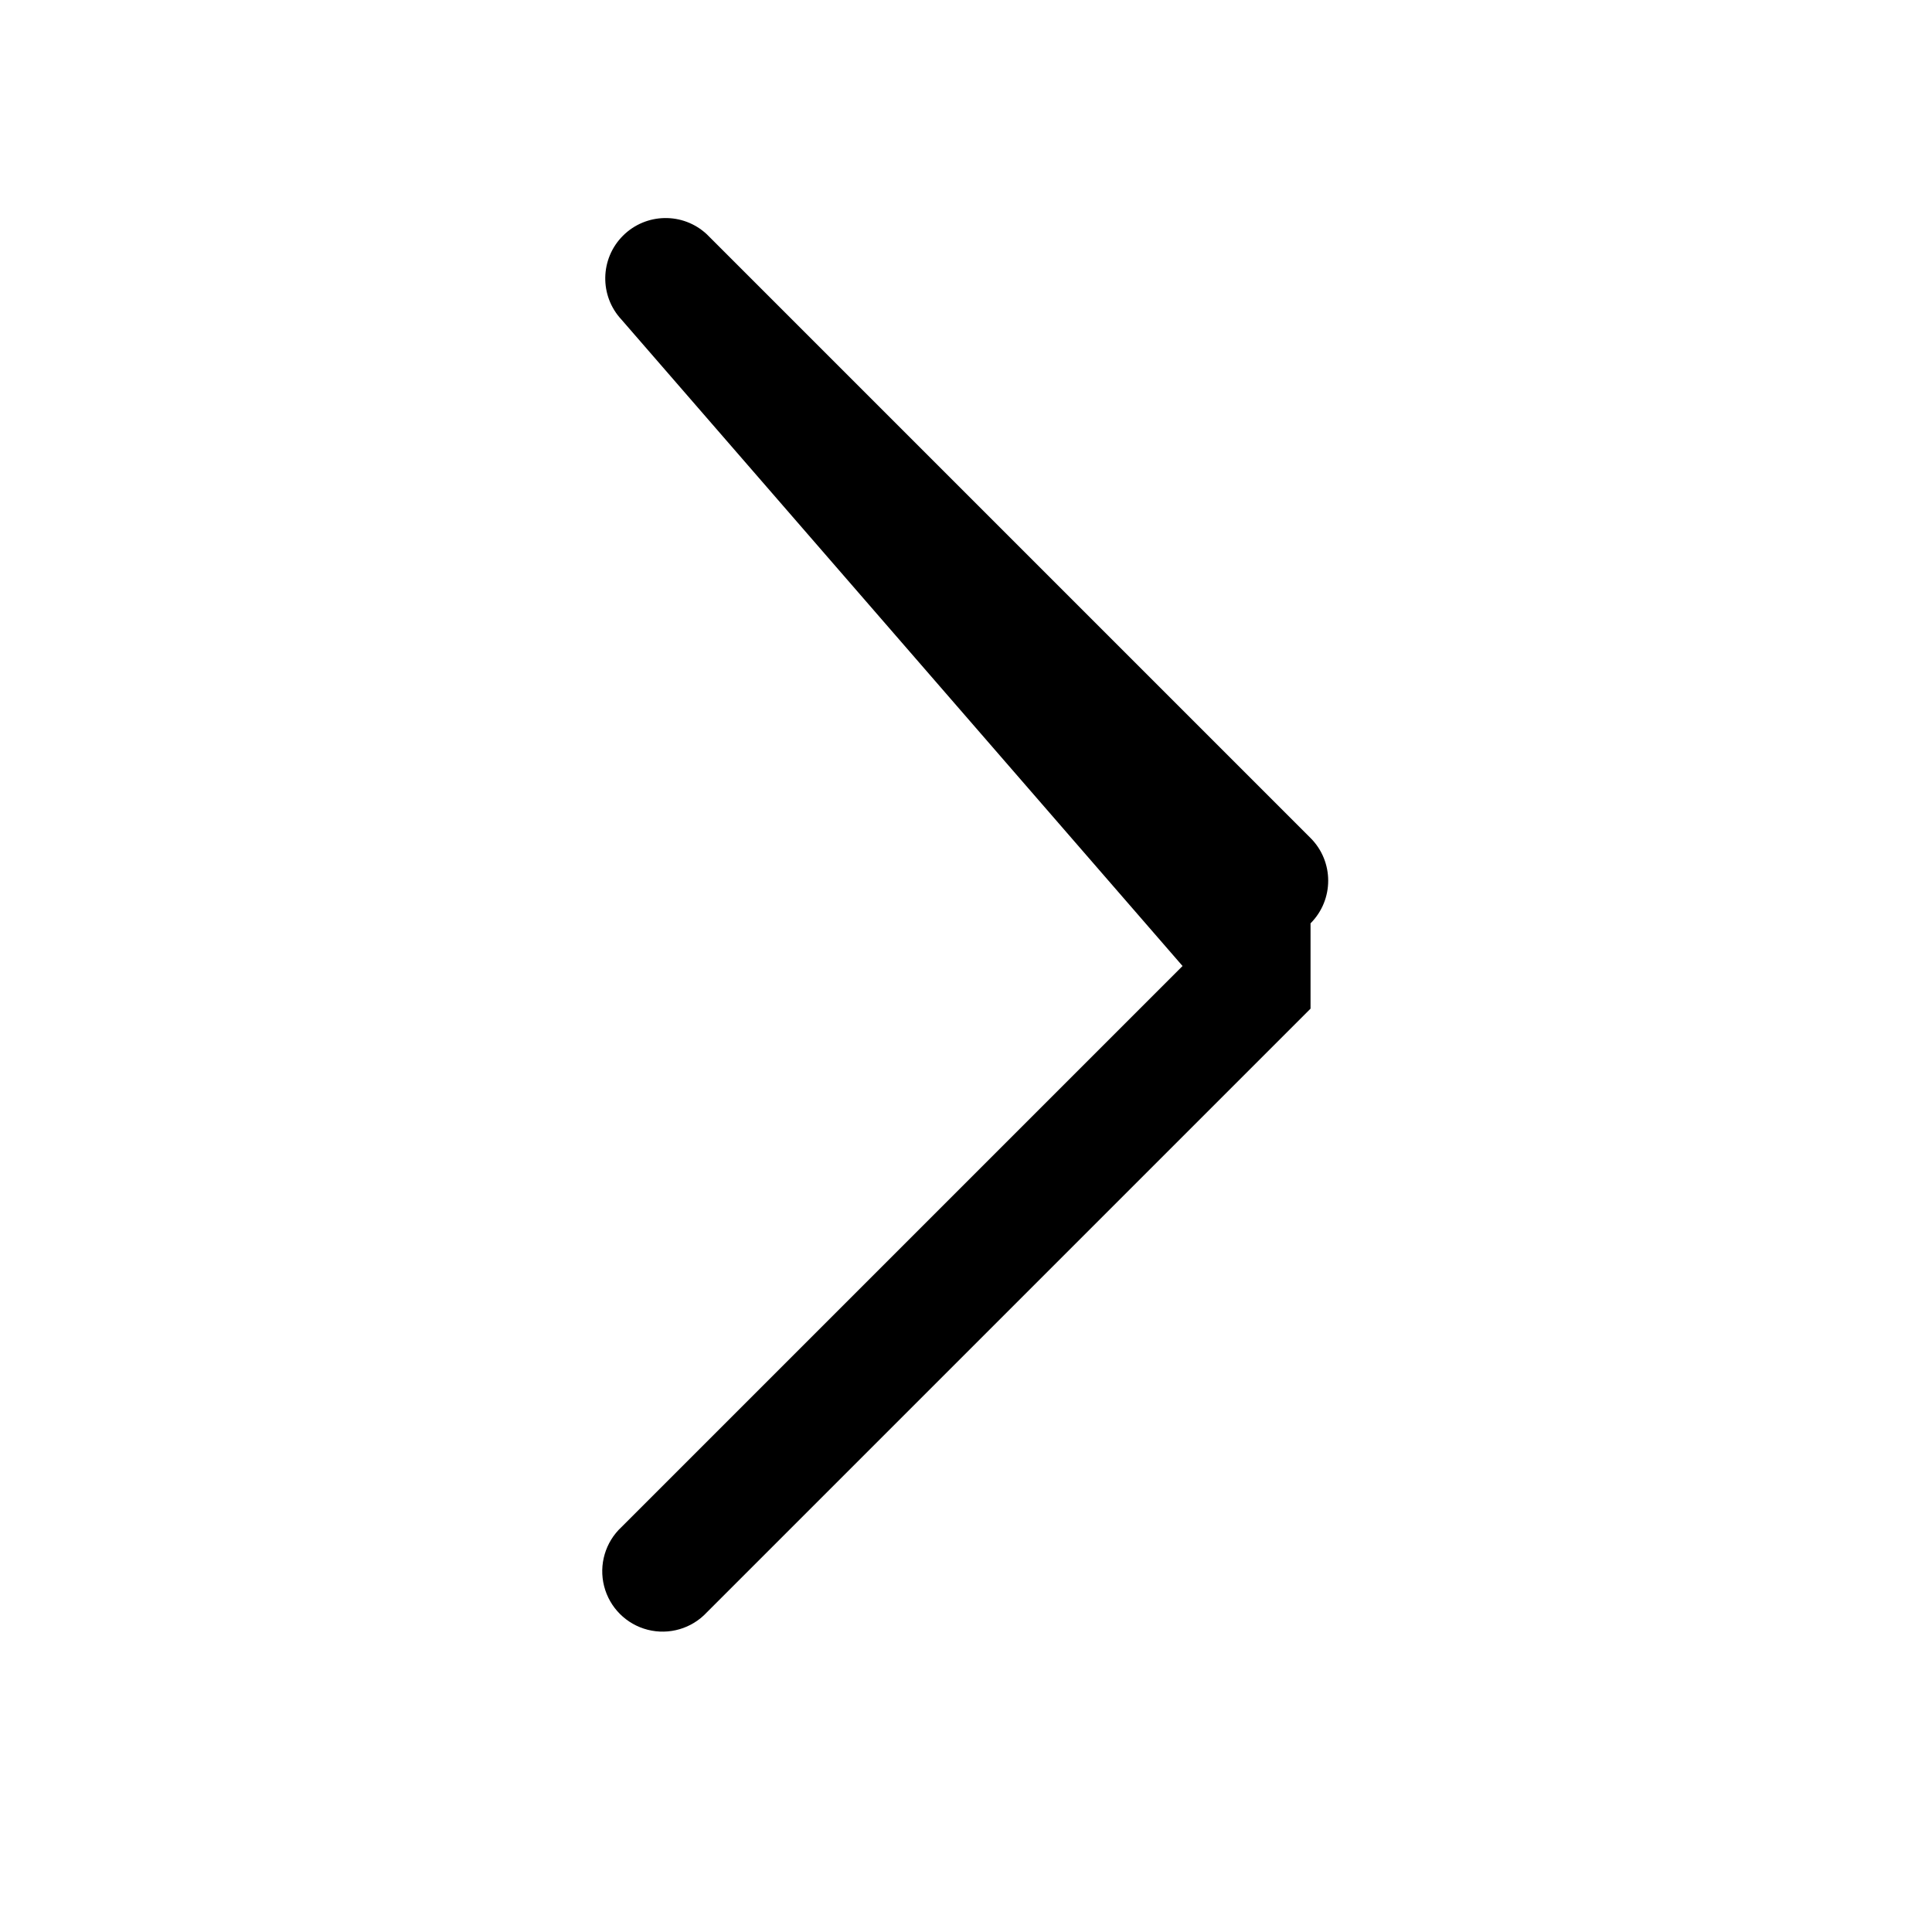
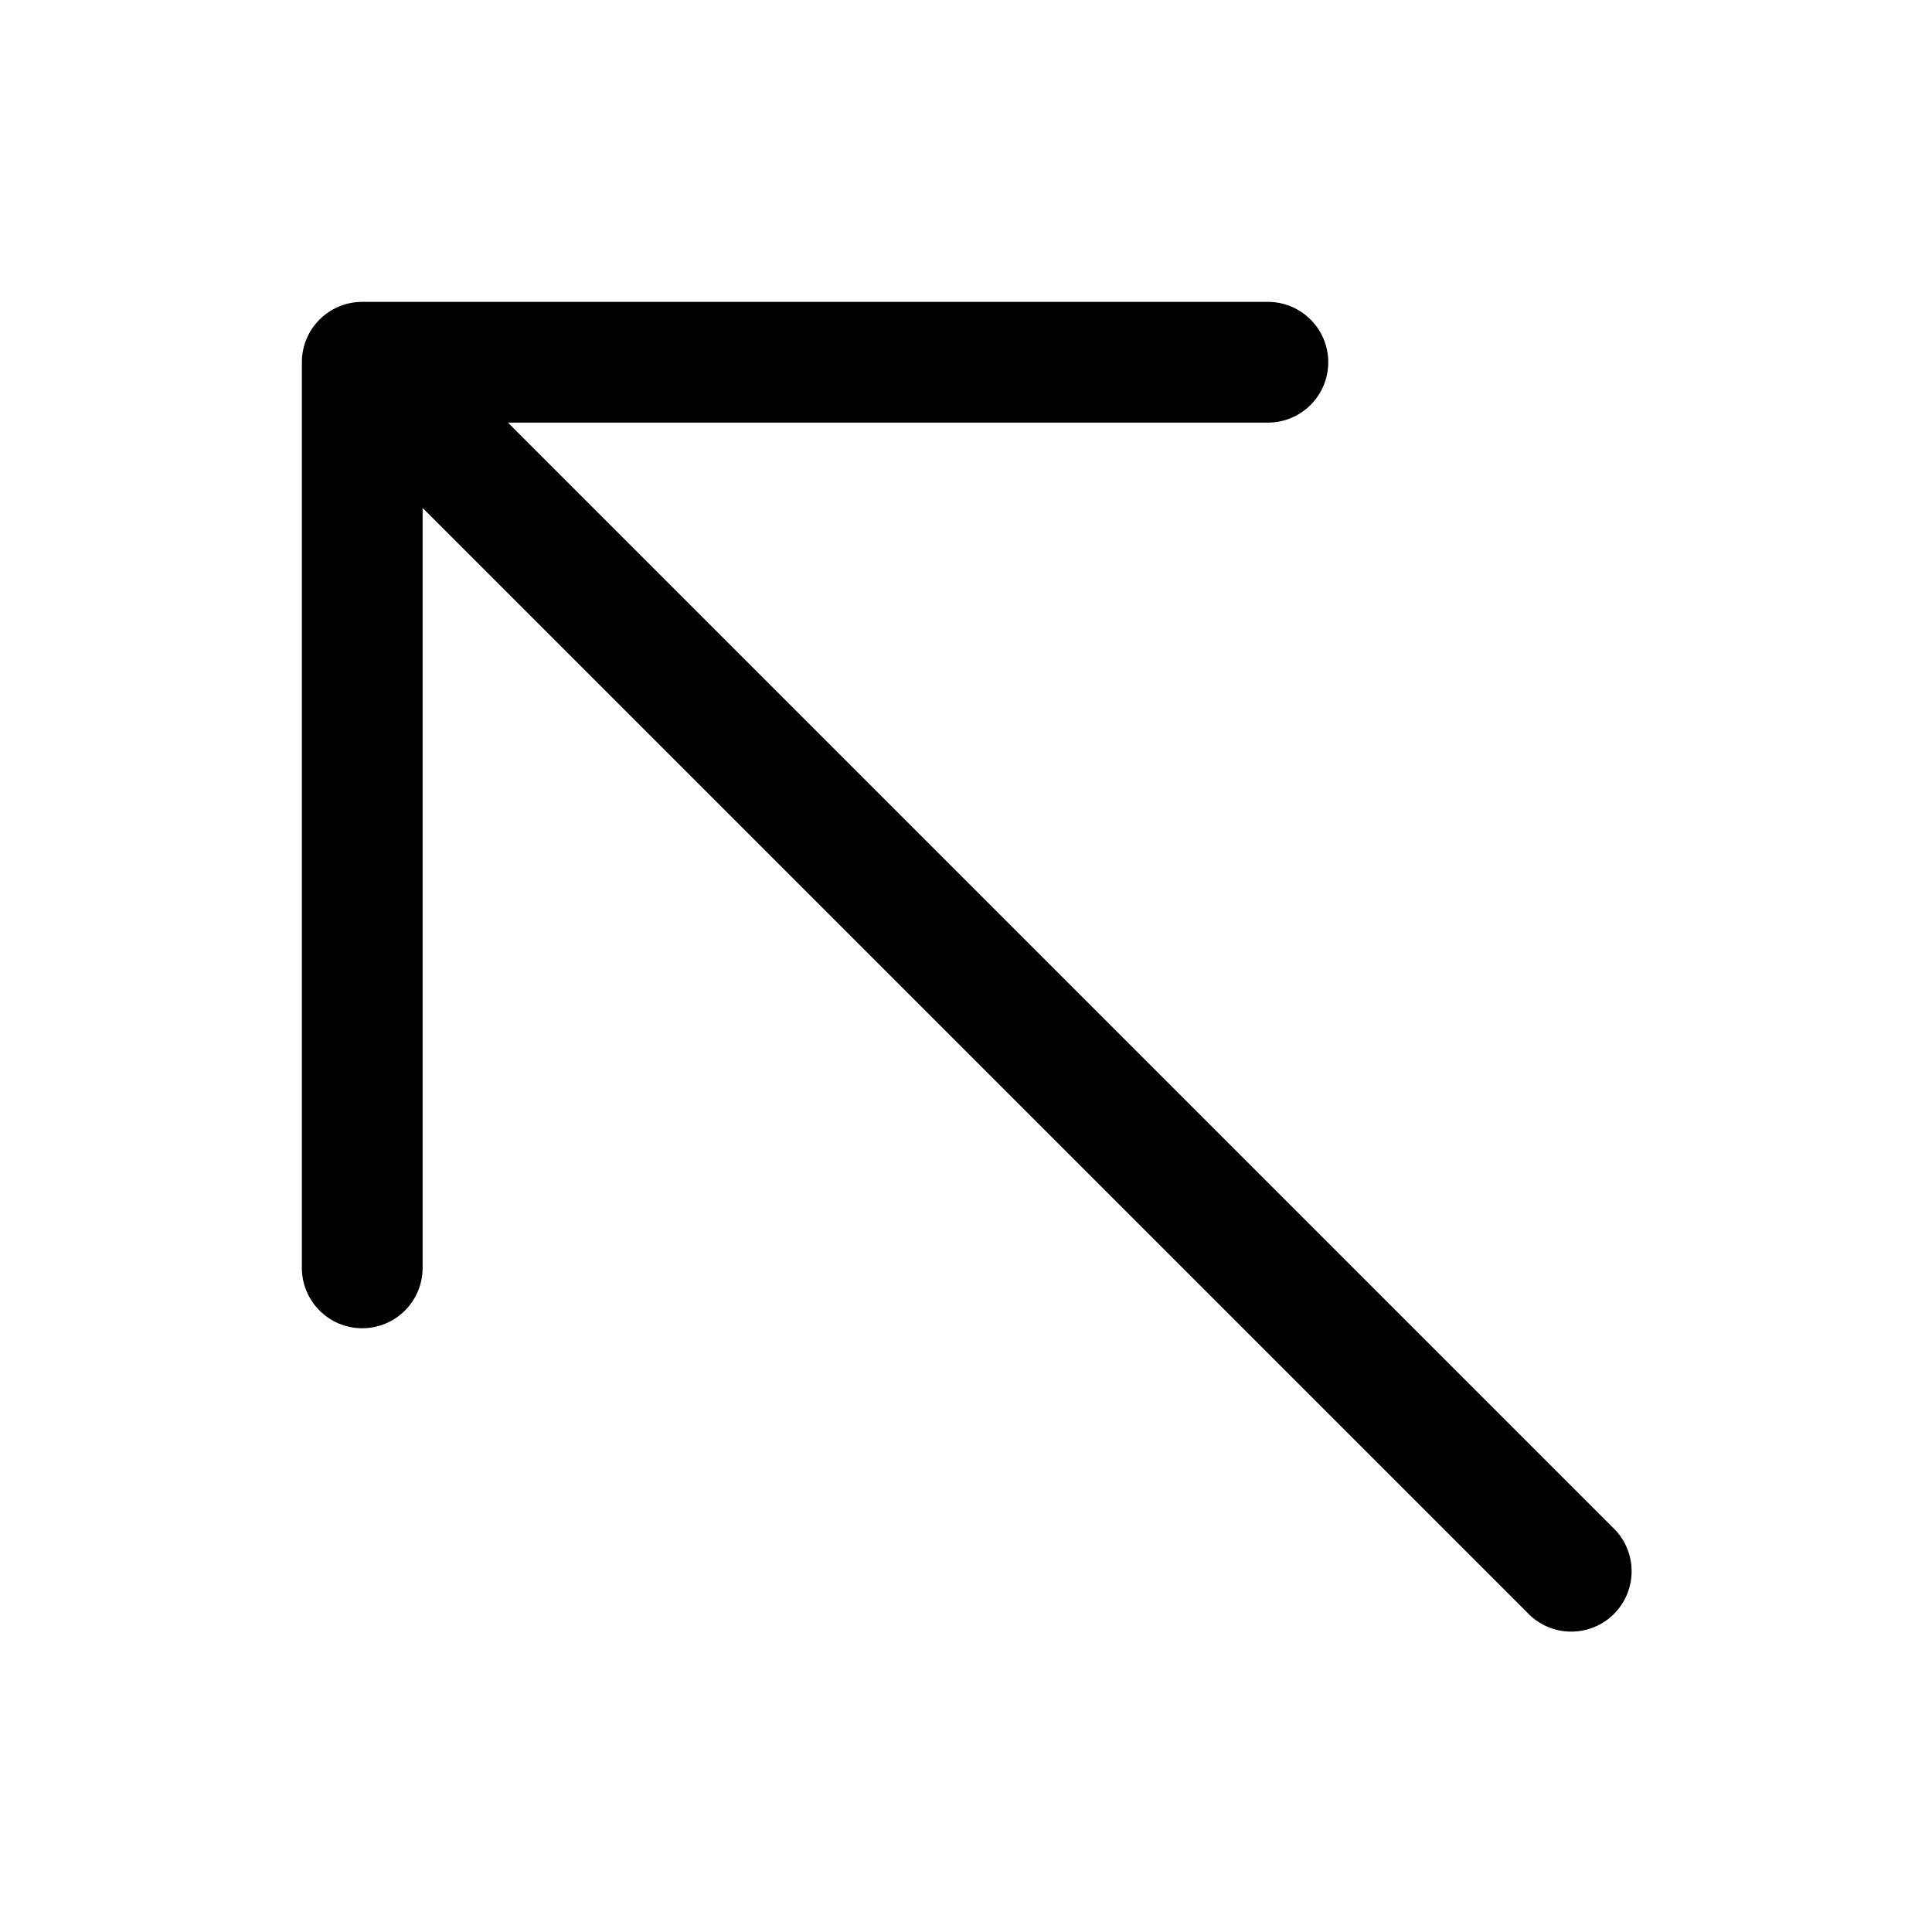
<svg xmlns="http://www.w3.org/2000/svg" viewBox="0 0 24 24" fill="currentColor">
-   <path d="M16.28 11.47a.75.75 0 0 0 0-1.06l-7.5-7.5a.75.75 0 0 0-1.06 1.06L14.69 12l-6.97 6.97a.75.75 0 1 0 1.06 1.06l7.5-7.5Z" fill-rule="evenodd" />
+   <path d="M5.25 6.31v9.44a.75.75 0 0 1-1.5 0V4.5a.75.75 0 0 1 .75-.75h11.25a.75.75 0 0 1 0 1.5H6.31l13.72 13.72a.75.75 0 1 1-1.06 1.06L5.25 6.31Z" fill-rule="evenodd" />
</svg>
